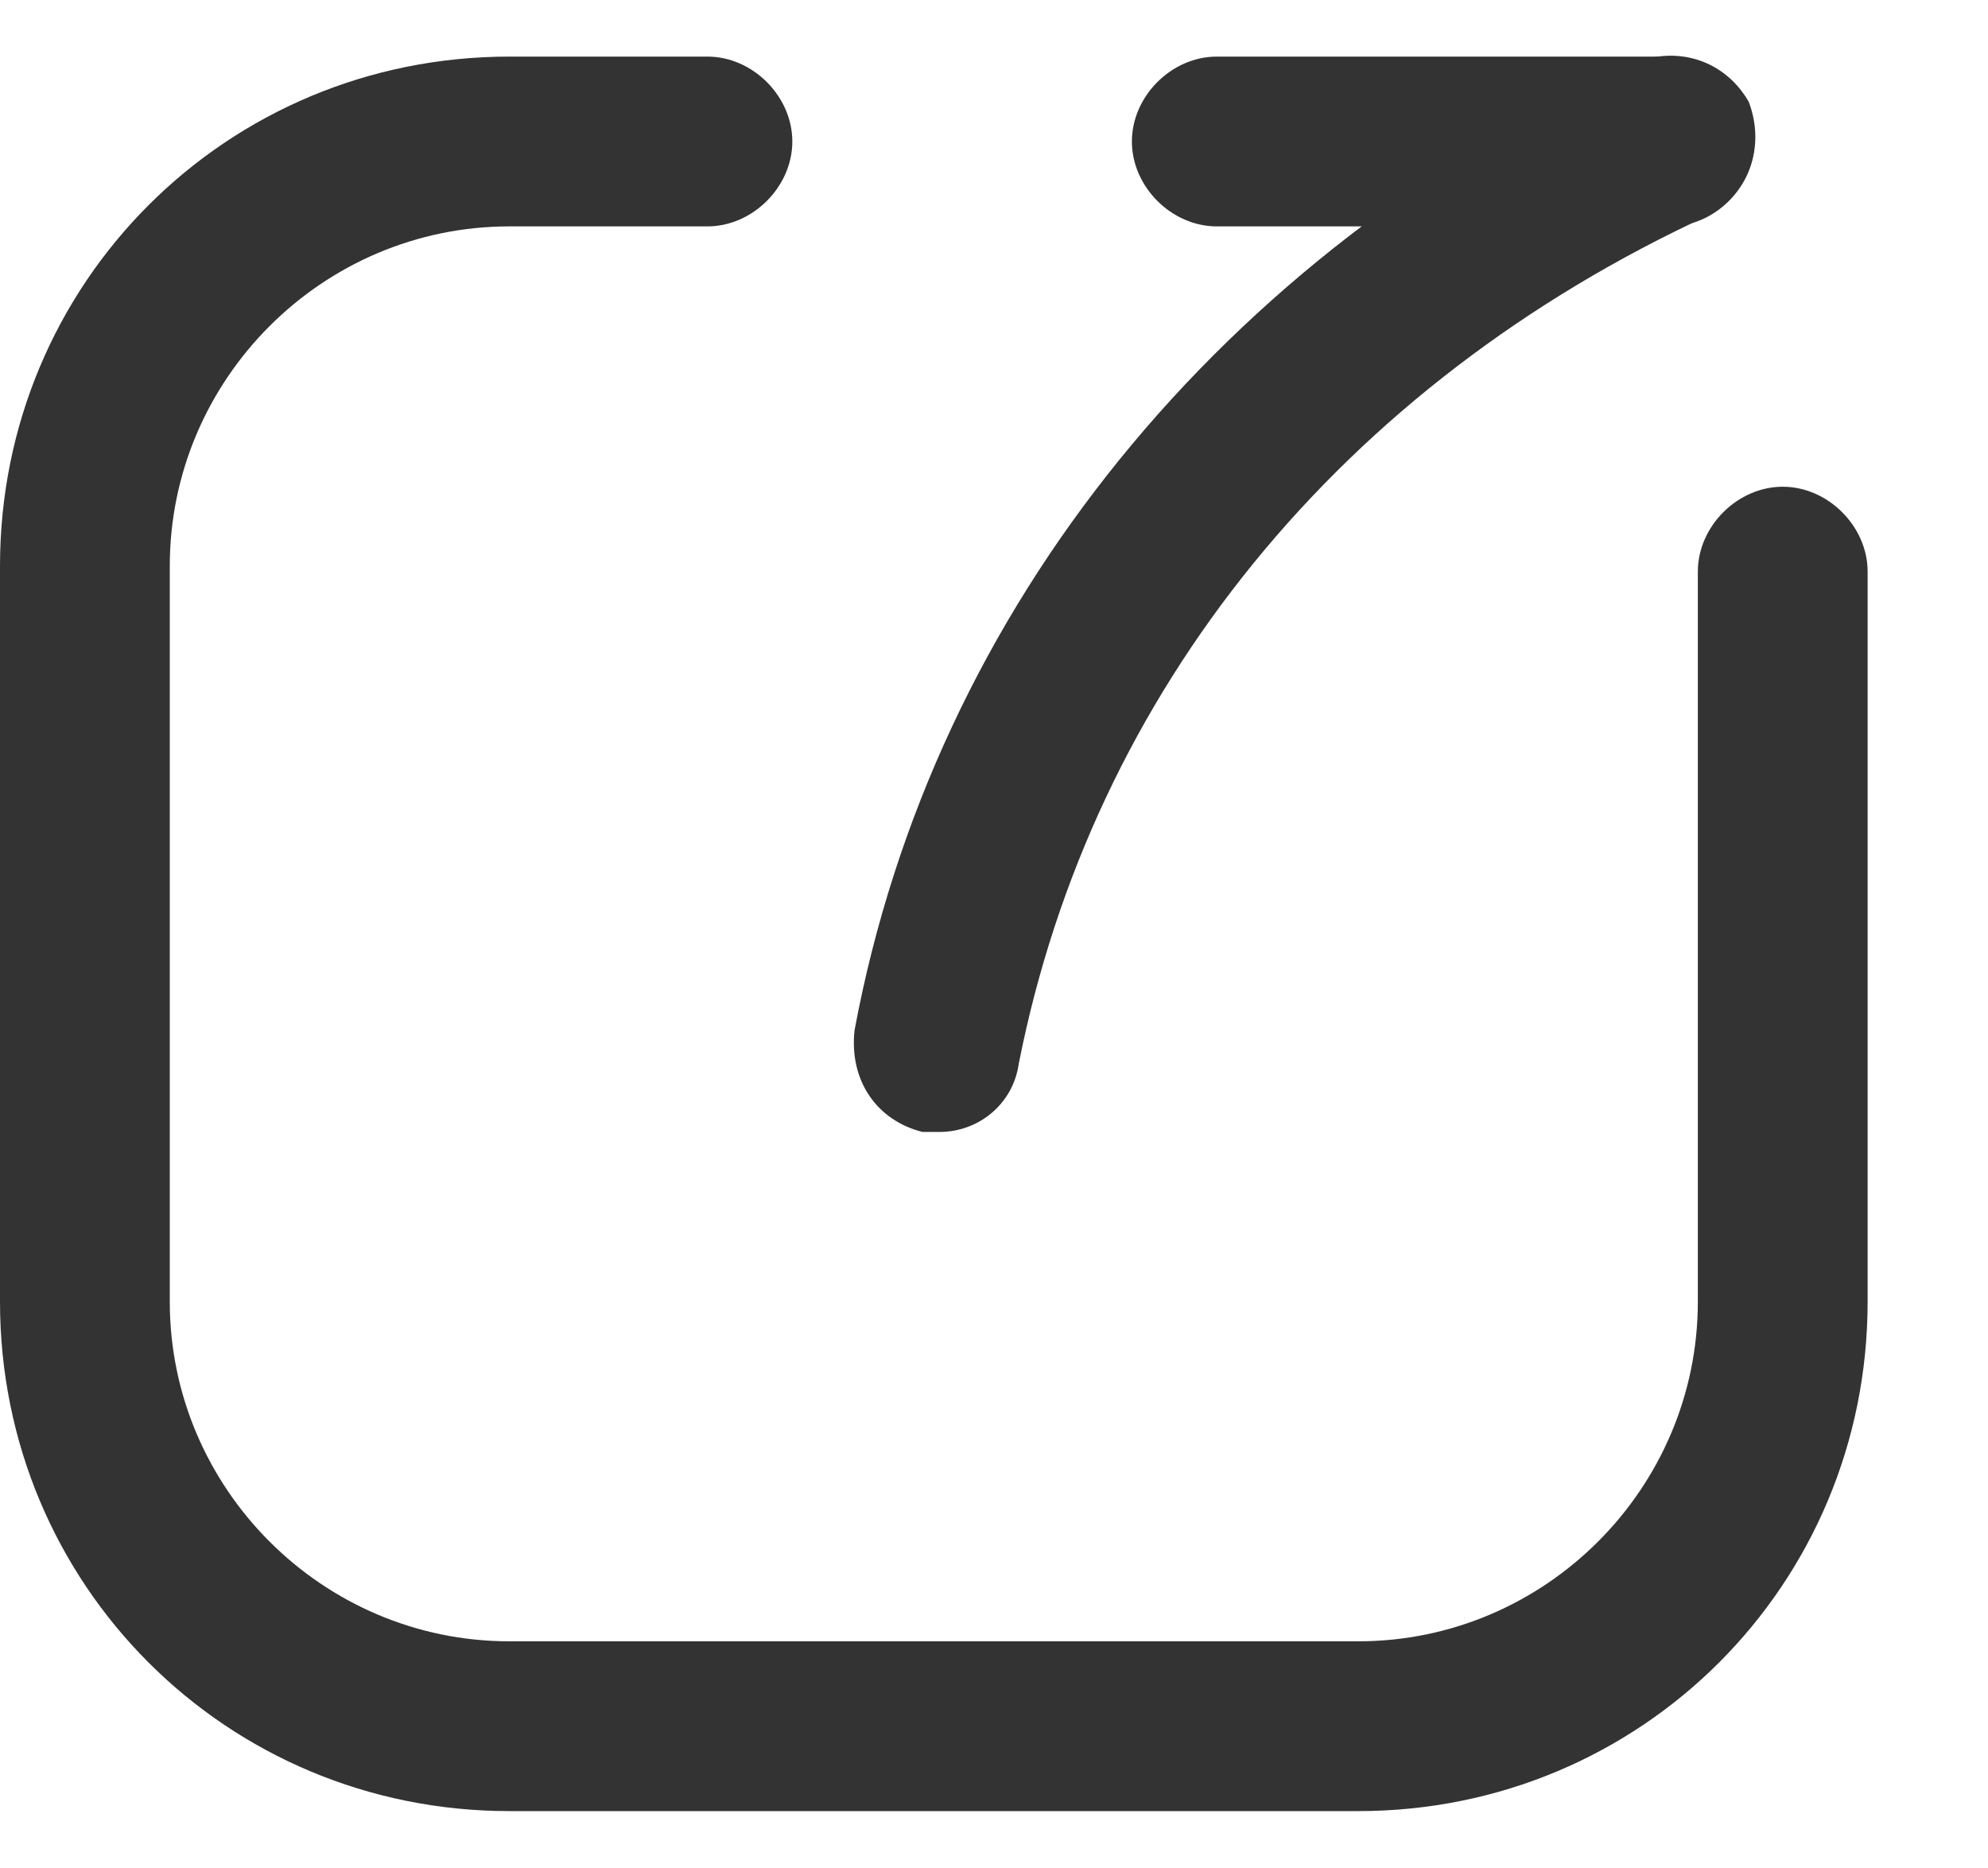
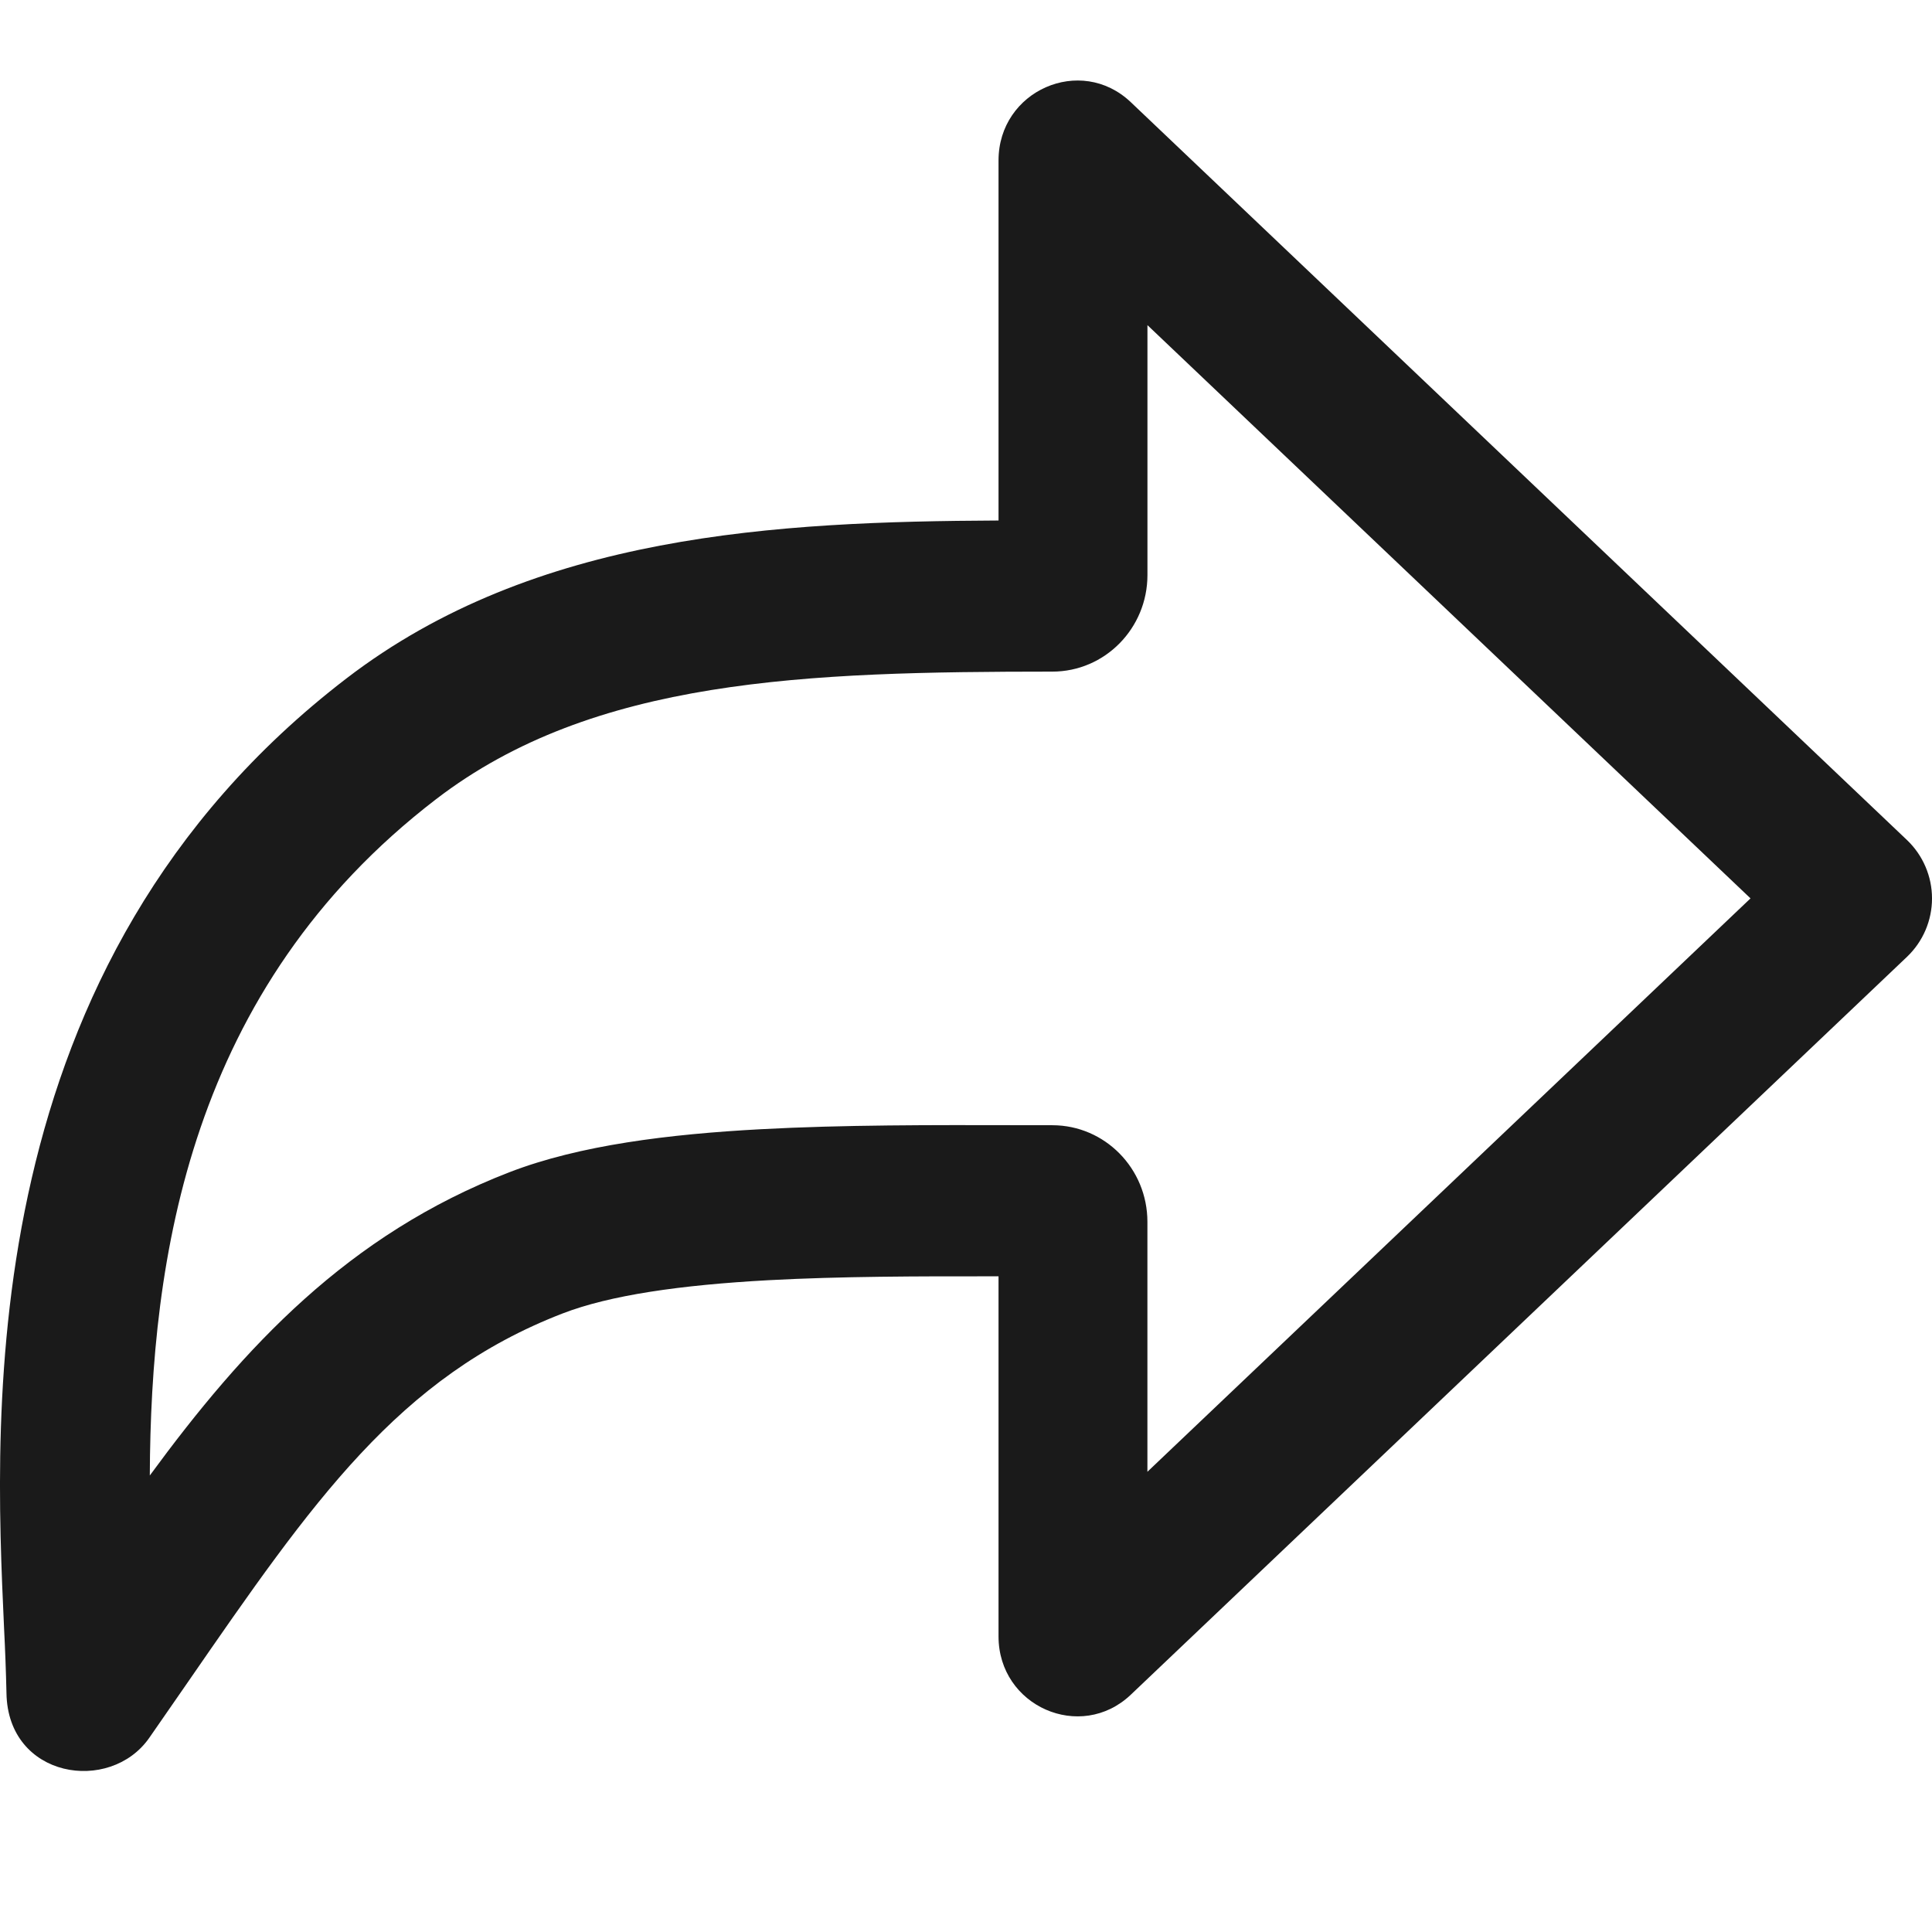
- <svg xmlns="http://www.w3.org/2000/svg" class="icon" width="200px" height="187.89px" viewBox="0 0 1090 1024" version="1.1">
-   <path fill="#333333" d="M744.727 992.97H279.273c-155.152 0-279.273-124.121-279.273-279.273V310.303c0-155.152 124.121-279.273 279.273-279.273h108.606c24.824 0 46.545 21.721 46.545 46.545S412.703 124.121 387.879 124.121H279.273c-102.4 0-186.182 83.782-186.182 186.182v403.394c0 102.4 83.782 186.182 186.182 186.182h465.455c102.4 0 186.182-83.782 186.182-186.182V313.406c0-24.824 21.721-46.545 46.545-46.545s46.545 21.721 46.545 46.545V713.697c0 155.152-124.121 279.273-279.273 279.273z m170.667-868.848h-248.242c-24.824 0-46.545-21.721-46.545-46.545S642.327 31.03 667.152 31.03h248.242c24.824 0 46.545 21.721 46.545 46.545S940.218 124.121 915.394 124.121z" />
-   <path fill="#333333" d="M515.103 620.606h-9.309c-24.824-6.206-40.339-27.927-37.236-55.855 43.442-232.727 201.697-425.115 428.218-530.618 24.824-9.309 49.648 0 62.061 21.721 9.309 24.824 0 49.648-21.721 62.061-201.697 93.091-338.23 260.655-378.57 465.455-3.103 21.721-21.721 37.236-43.442 37.236z" />
+ <svg xmlns="http://www.w3.org/2000/svg" viewBox="0 0 1024 1024">
+   <path fill="#1A1A1A" d="M529.24 85.06c0-37.01 43.52-56.19 70.12-30.89l411.46 391.14a42.75 42.75 0 0 1 0 61.76l-411.46 391.15c-26.62 25.28-70.12 6.12-70.12-30.89v-190.85c-42.58-0.06-83.95 0-121.84 2.05-46.93 2.56-84.2 7.96-109.29 17.66-86.76 33.54-132.35 99.54-198.61 195.48-6.57 9.51-13.33 19.31-20.37 29.4-20.84 29.93-74.99 21.46-75.7-23.68a1218.73 1218.73 0 0 0-1.28-34.48c-5.31-116.05-16.09-351.77 181.42-503.29 100.05-76.78 228.29-83.16 345.67-83.74v-190.82z m78.93 87.25v132.46c0 28.29-22.59 51.2-50.41 51.2-130.28 0.06-243.05 3.46-326.61 67.6-131.03 100.52-151.25 244.05-151.75 358.47 49.96-68.12 105.07-127.68 190.64-160.75 37.21-14.38 84.82-20.18 133.16-22.78 43.48-2.35 91.05-2.24 137.13-2.14l17.47 0.02c27.8 0.04 50.35 22.93 50.35 51.2v132.48l319.66-303.91-319.66-303.85z" />
</svg>
